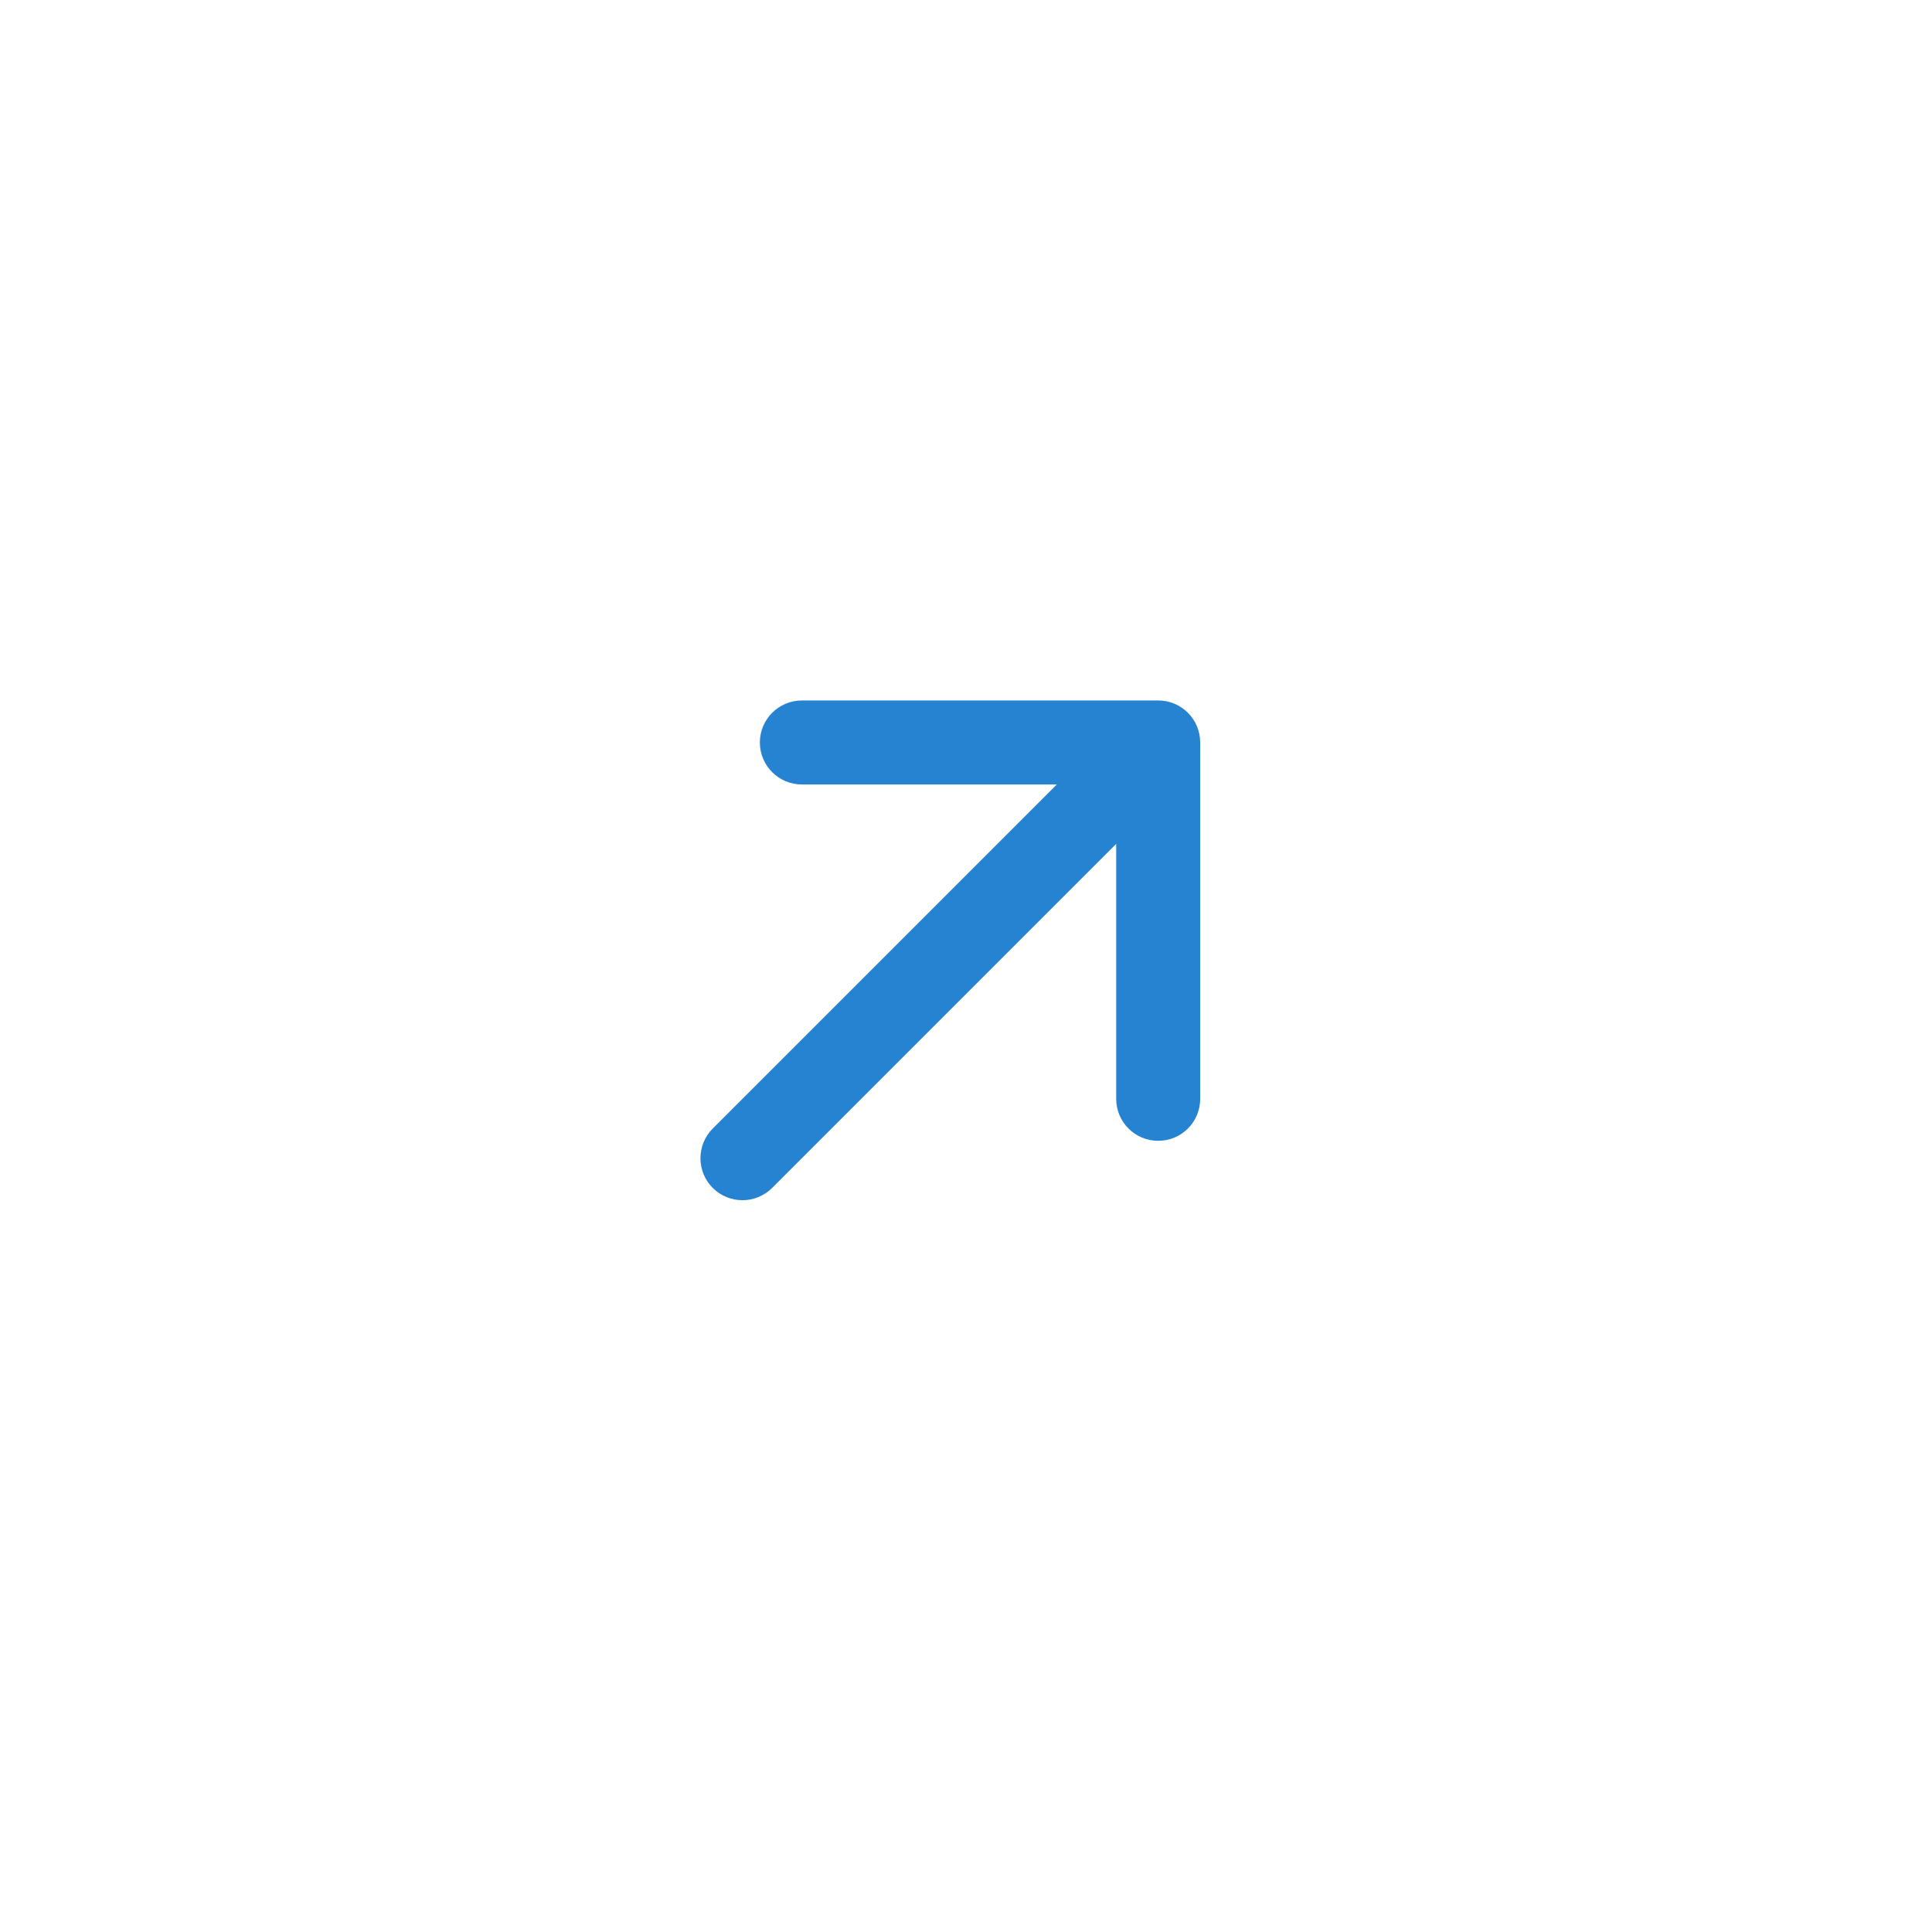
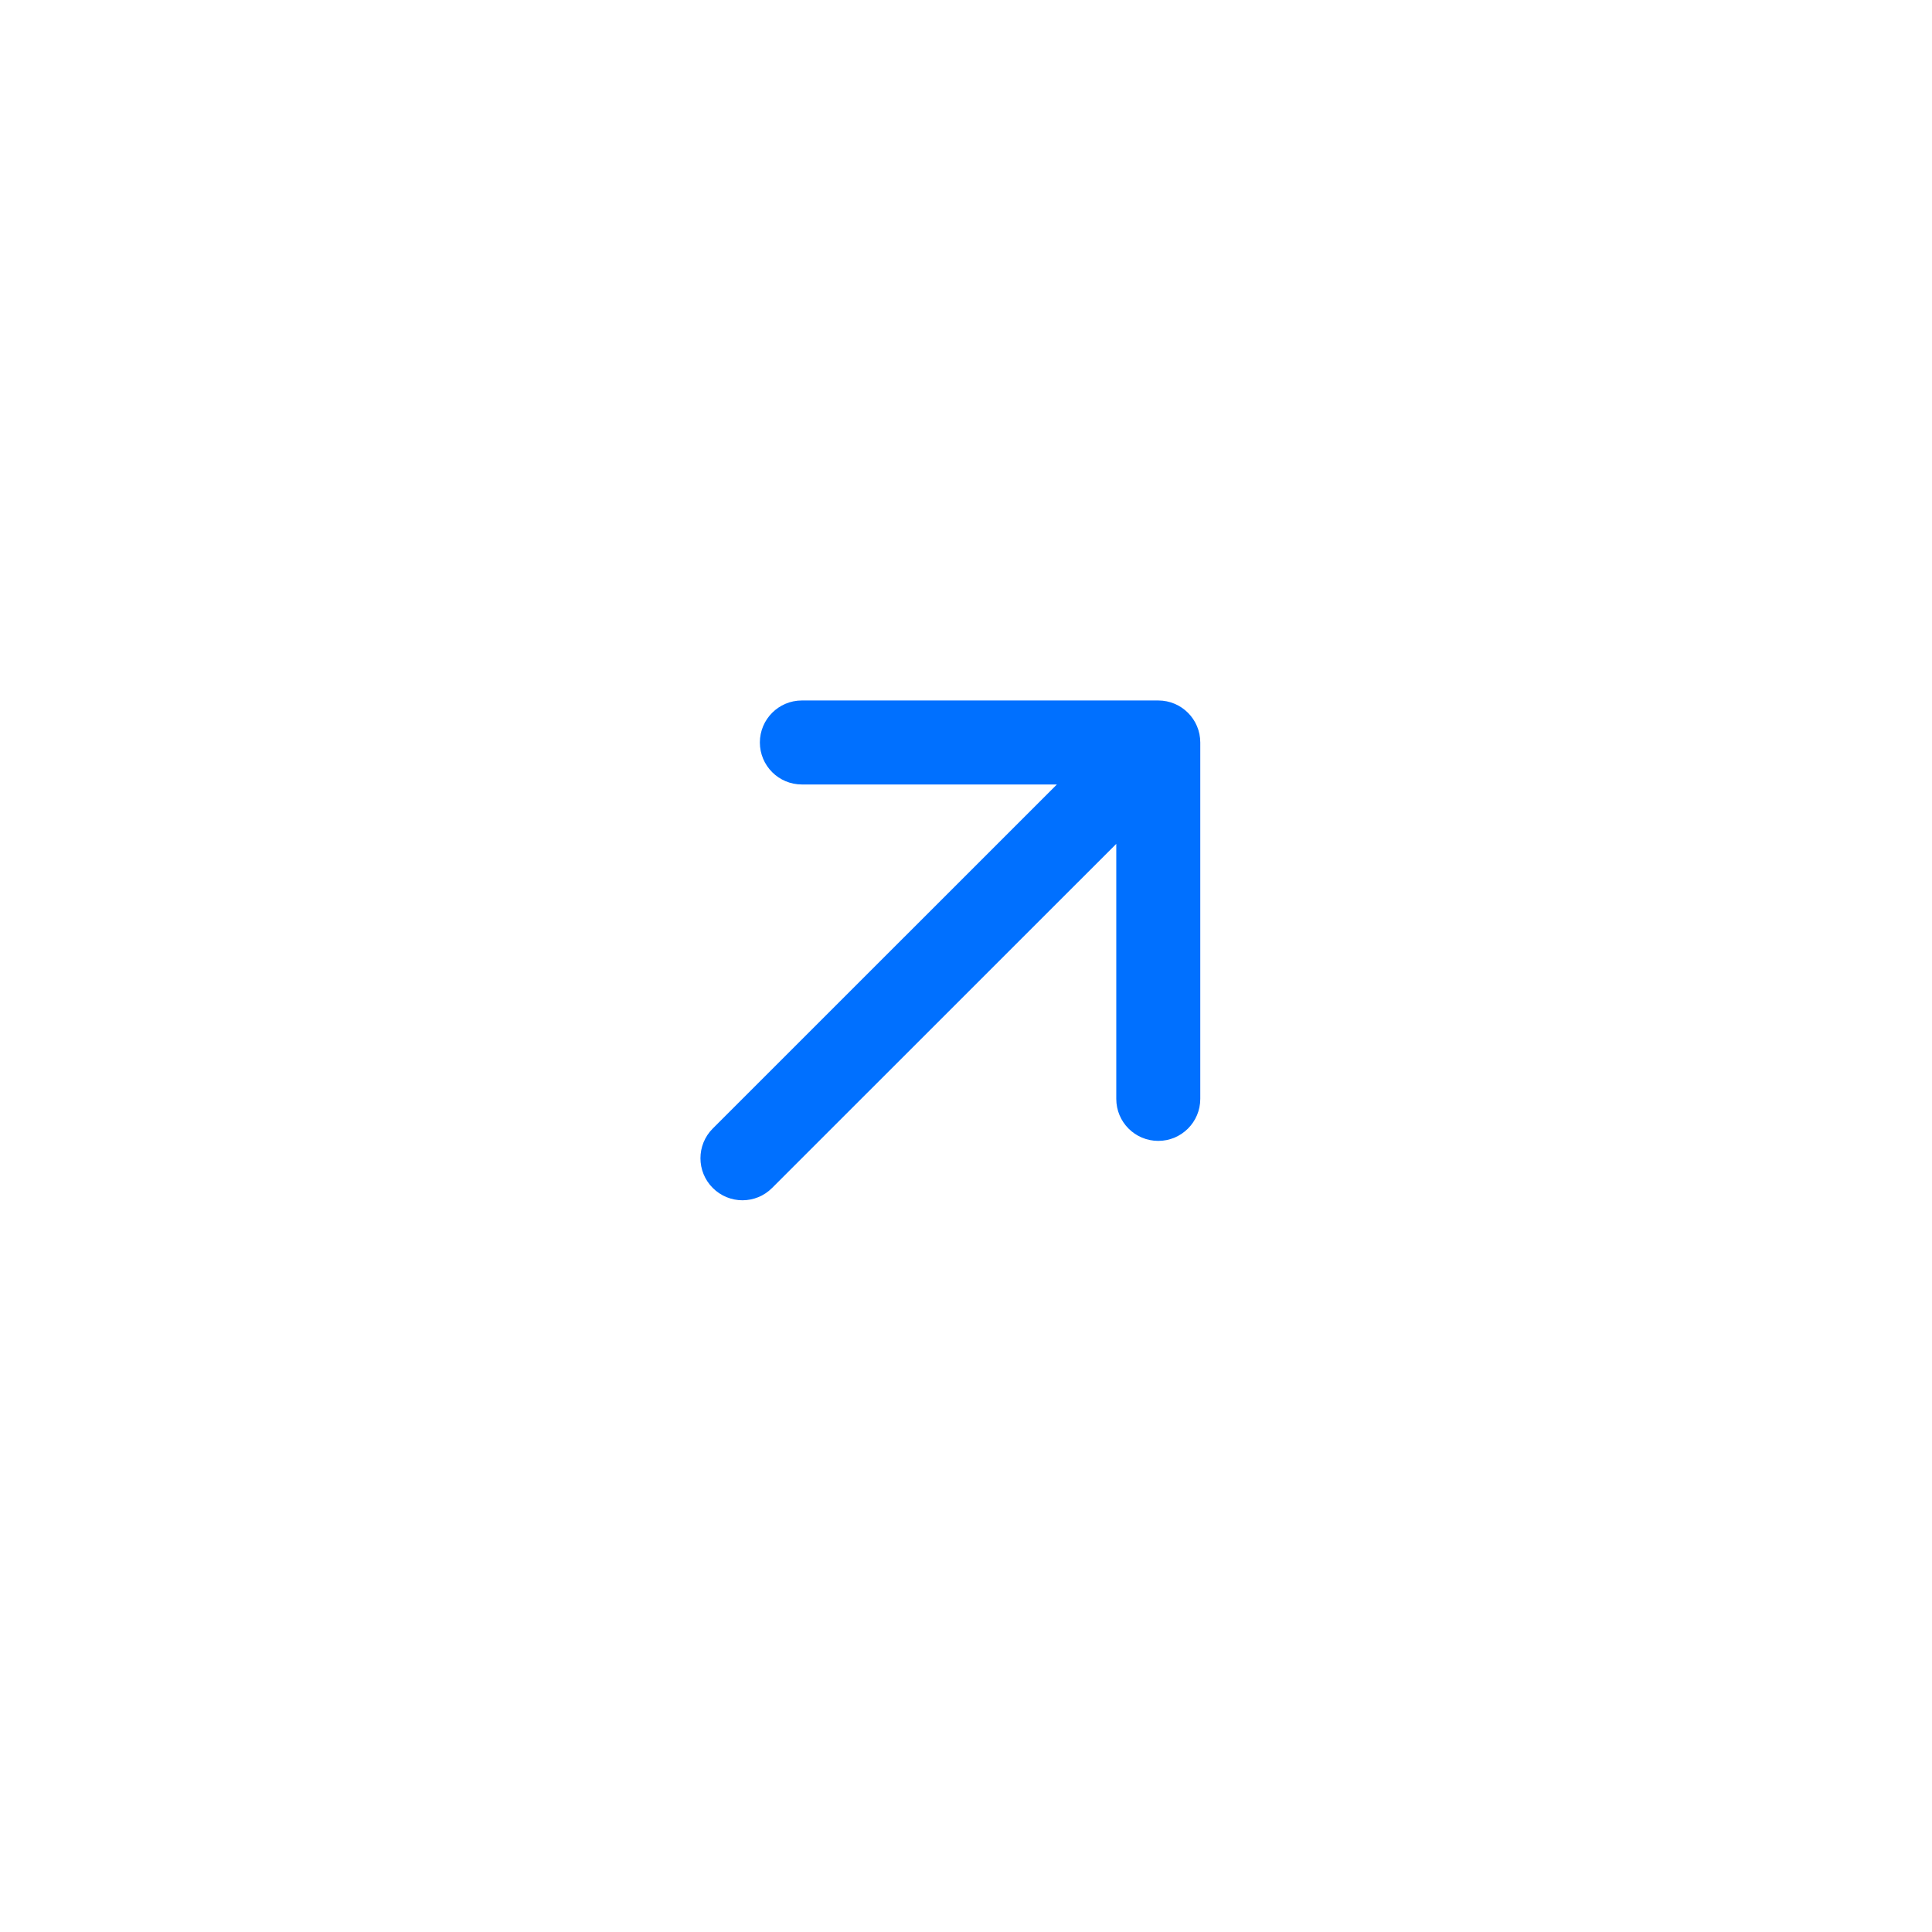
<svg xmlns="http://www.w3.org/2000/svg" width="23" height="23" viewBox="0 0 23 23" fill="none">
-   <path fill-rule="evenodd" clip-rule="evenodd" d="M8.485 14.142C8.29 13.947 8.29 13.63 8.485 13.435L12.581 9.339L9.546 9.339C9.27 9.339 9.046 9.115 9.046 8.839C9.046 8.563 9.27 8.339 9.546 8.339L13.788 8.339C14.065 8.339 14.288 8.563 14.288 8.839L14.288 13.081C14.288 13.358 14.065 13.581 13.788 13.581C13.512 13.581 13.288 13.358 13.288 13.081L13.288 10.046L9.192 14.142C8.997 14.337 8.68 14.337 8.485 14.142Z" fill="#2683D2" style="fill:#2683D2;fill:color(display-p3 0.151 0.513 0.823);fill-opacity:1;" />
+   <path fill-rule="evenodd" clip-rule="evenodd" d="M8.485 14.142C8.29 13.947 8.29 13.63 8.485 13.435L12.582 9.339L9.546 9.339C9.27 9.339 9.046 9.115 9.046 8.839C9.046 8.563 9.27 8.339 9.546 8.339L13.789 8.339C14.065 8.339 14.289 8.563 14.289 8.839L14.289 13.082C14.289 13.358 14.065 13.582 13.789 13.582C13.512 13.582 13.289 13.358 13.289 13.082L13.289 10.046L9.192 14.142C8.997 14.338 8.681 14.338 8.485 14.142Z" fill="#0070FF" style="fill:#0070FF;fill:color(display-p3 0 0.439 1);fill-opacity:1;" />
</svg>
